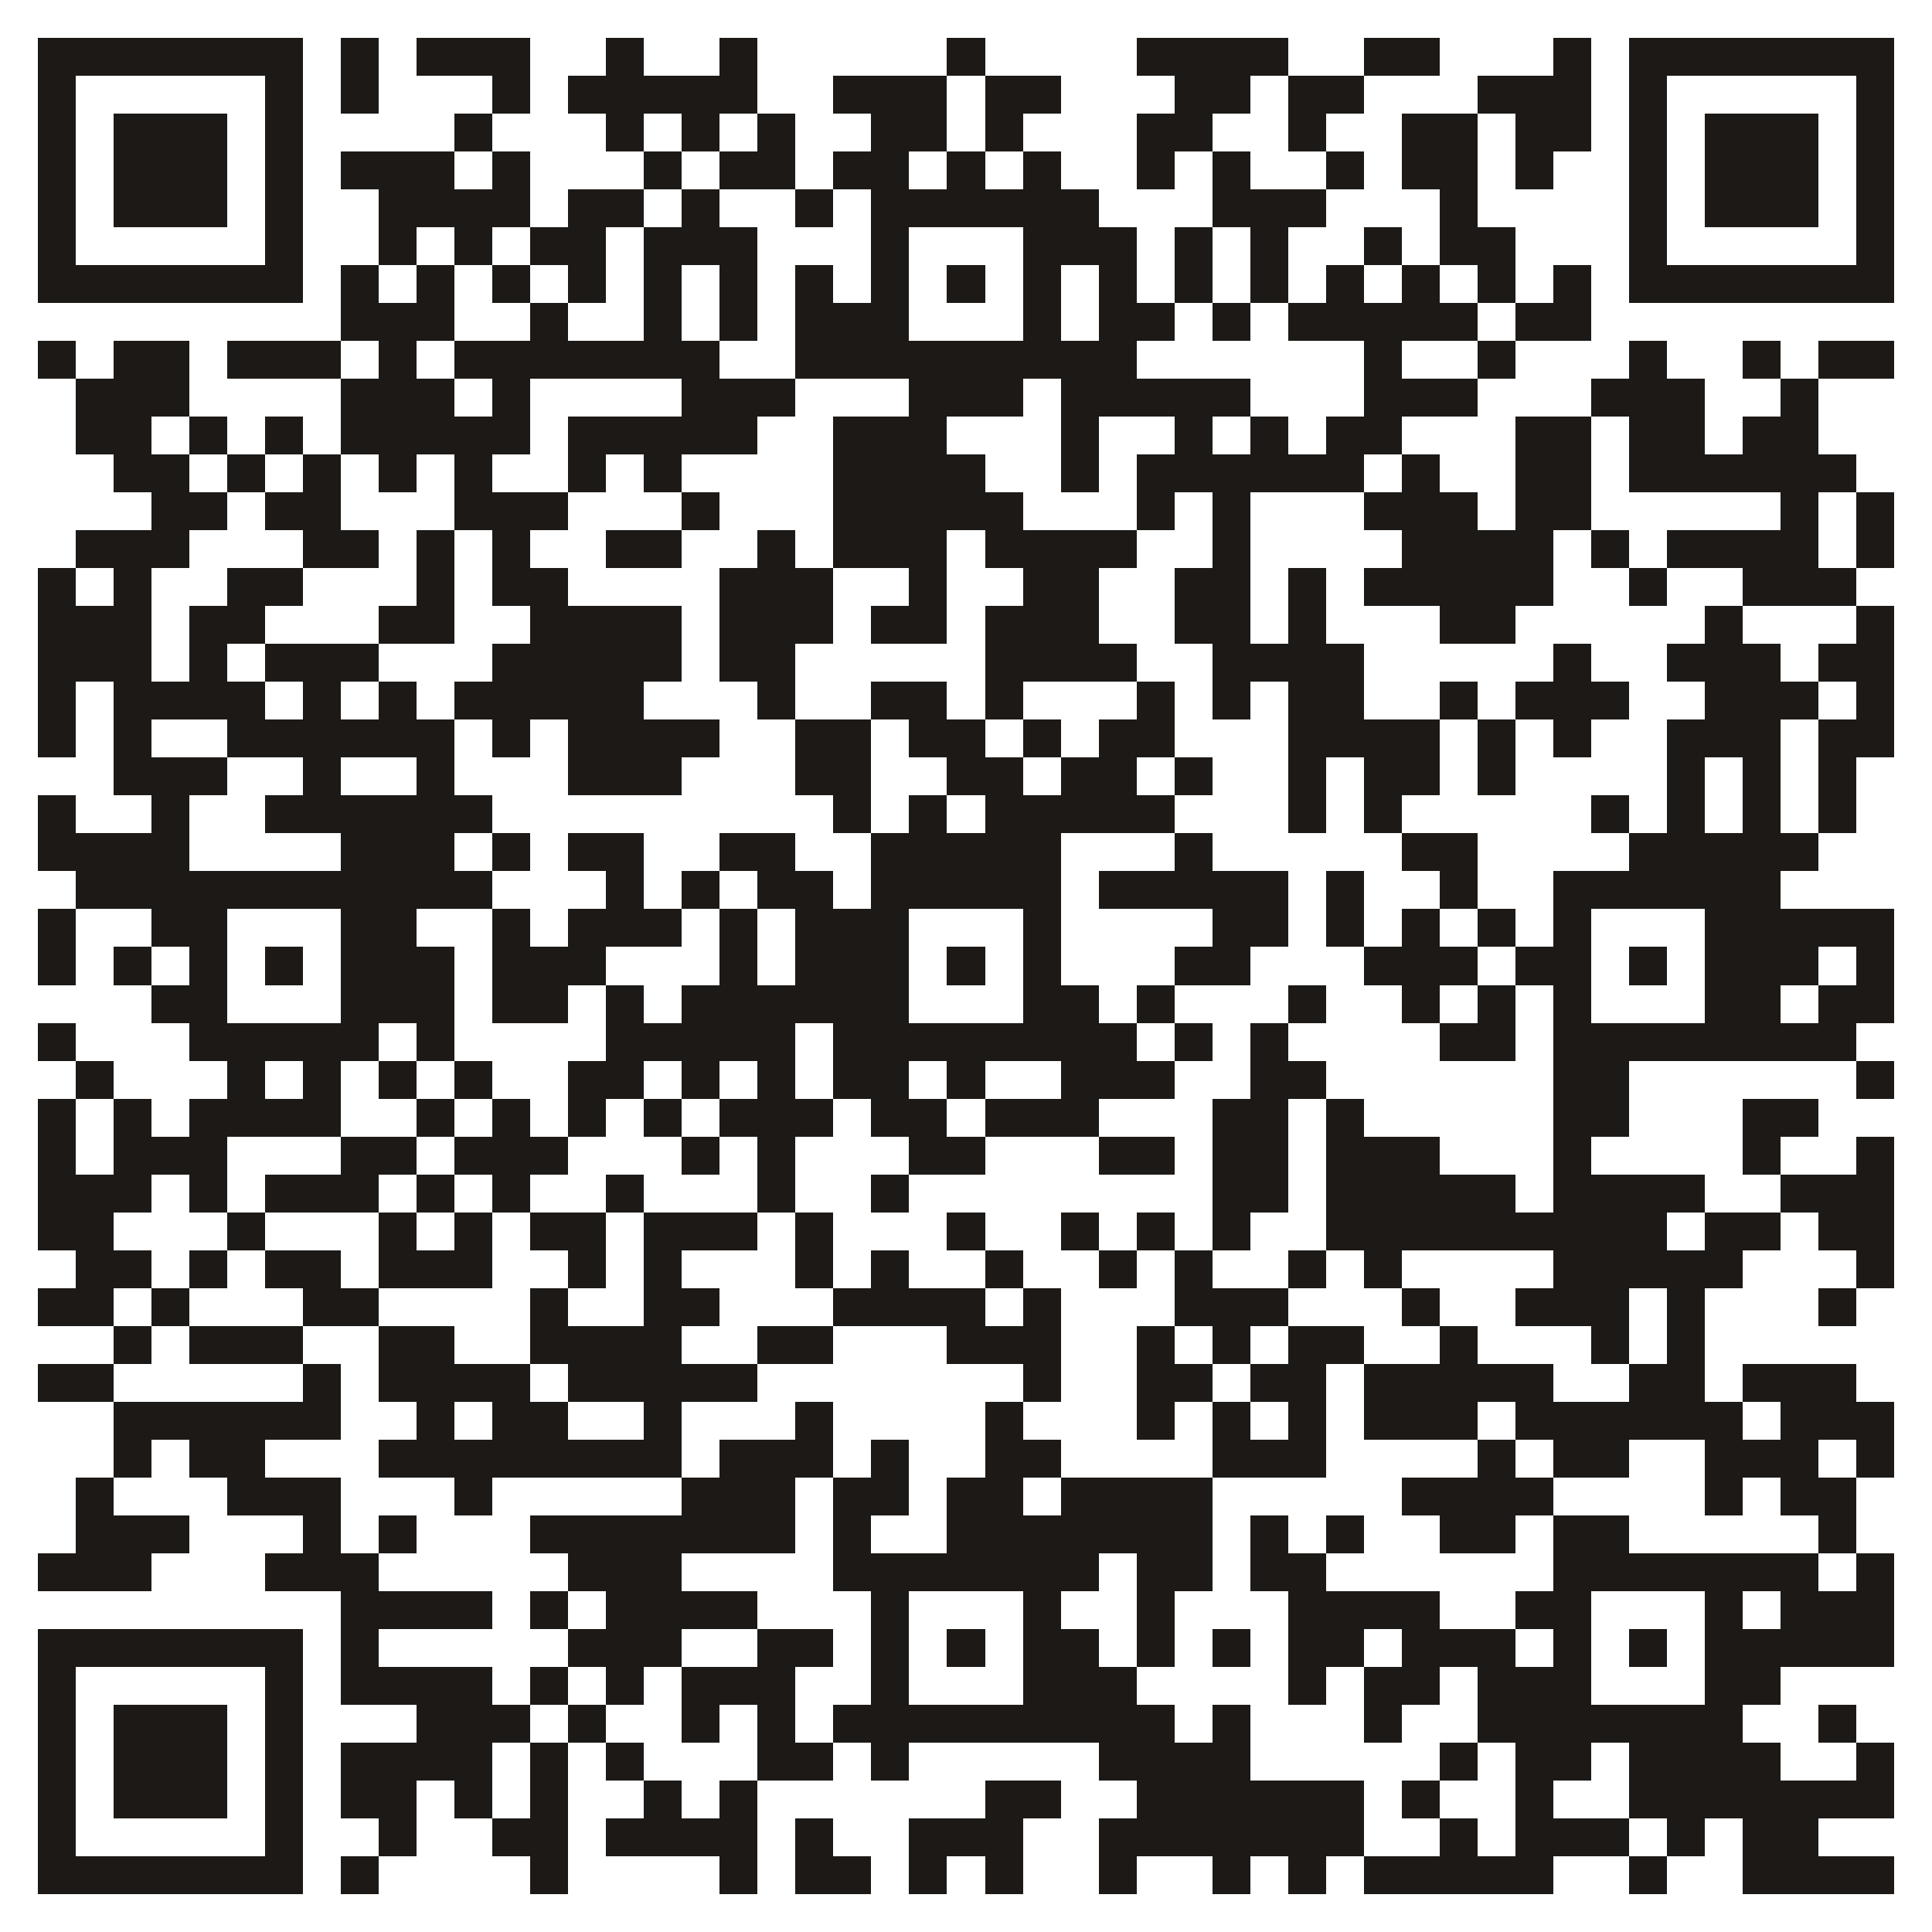
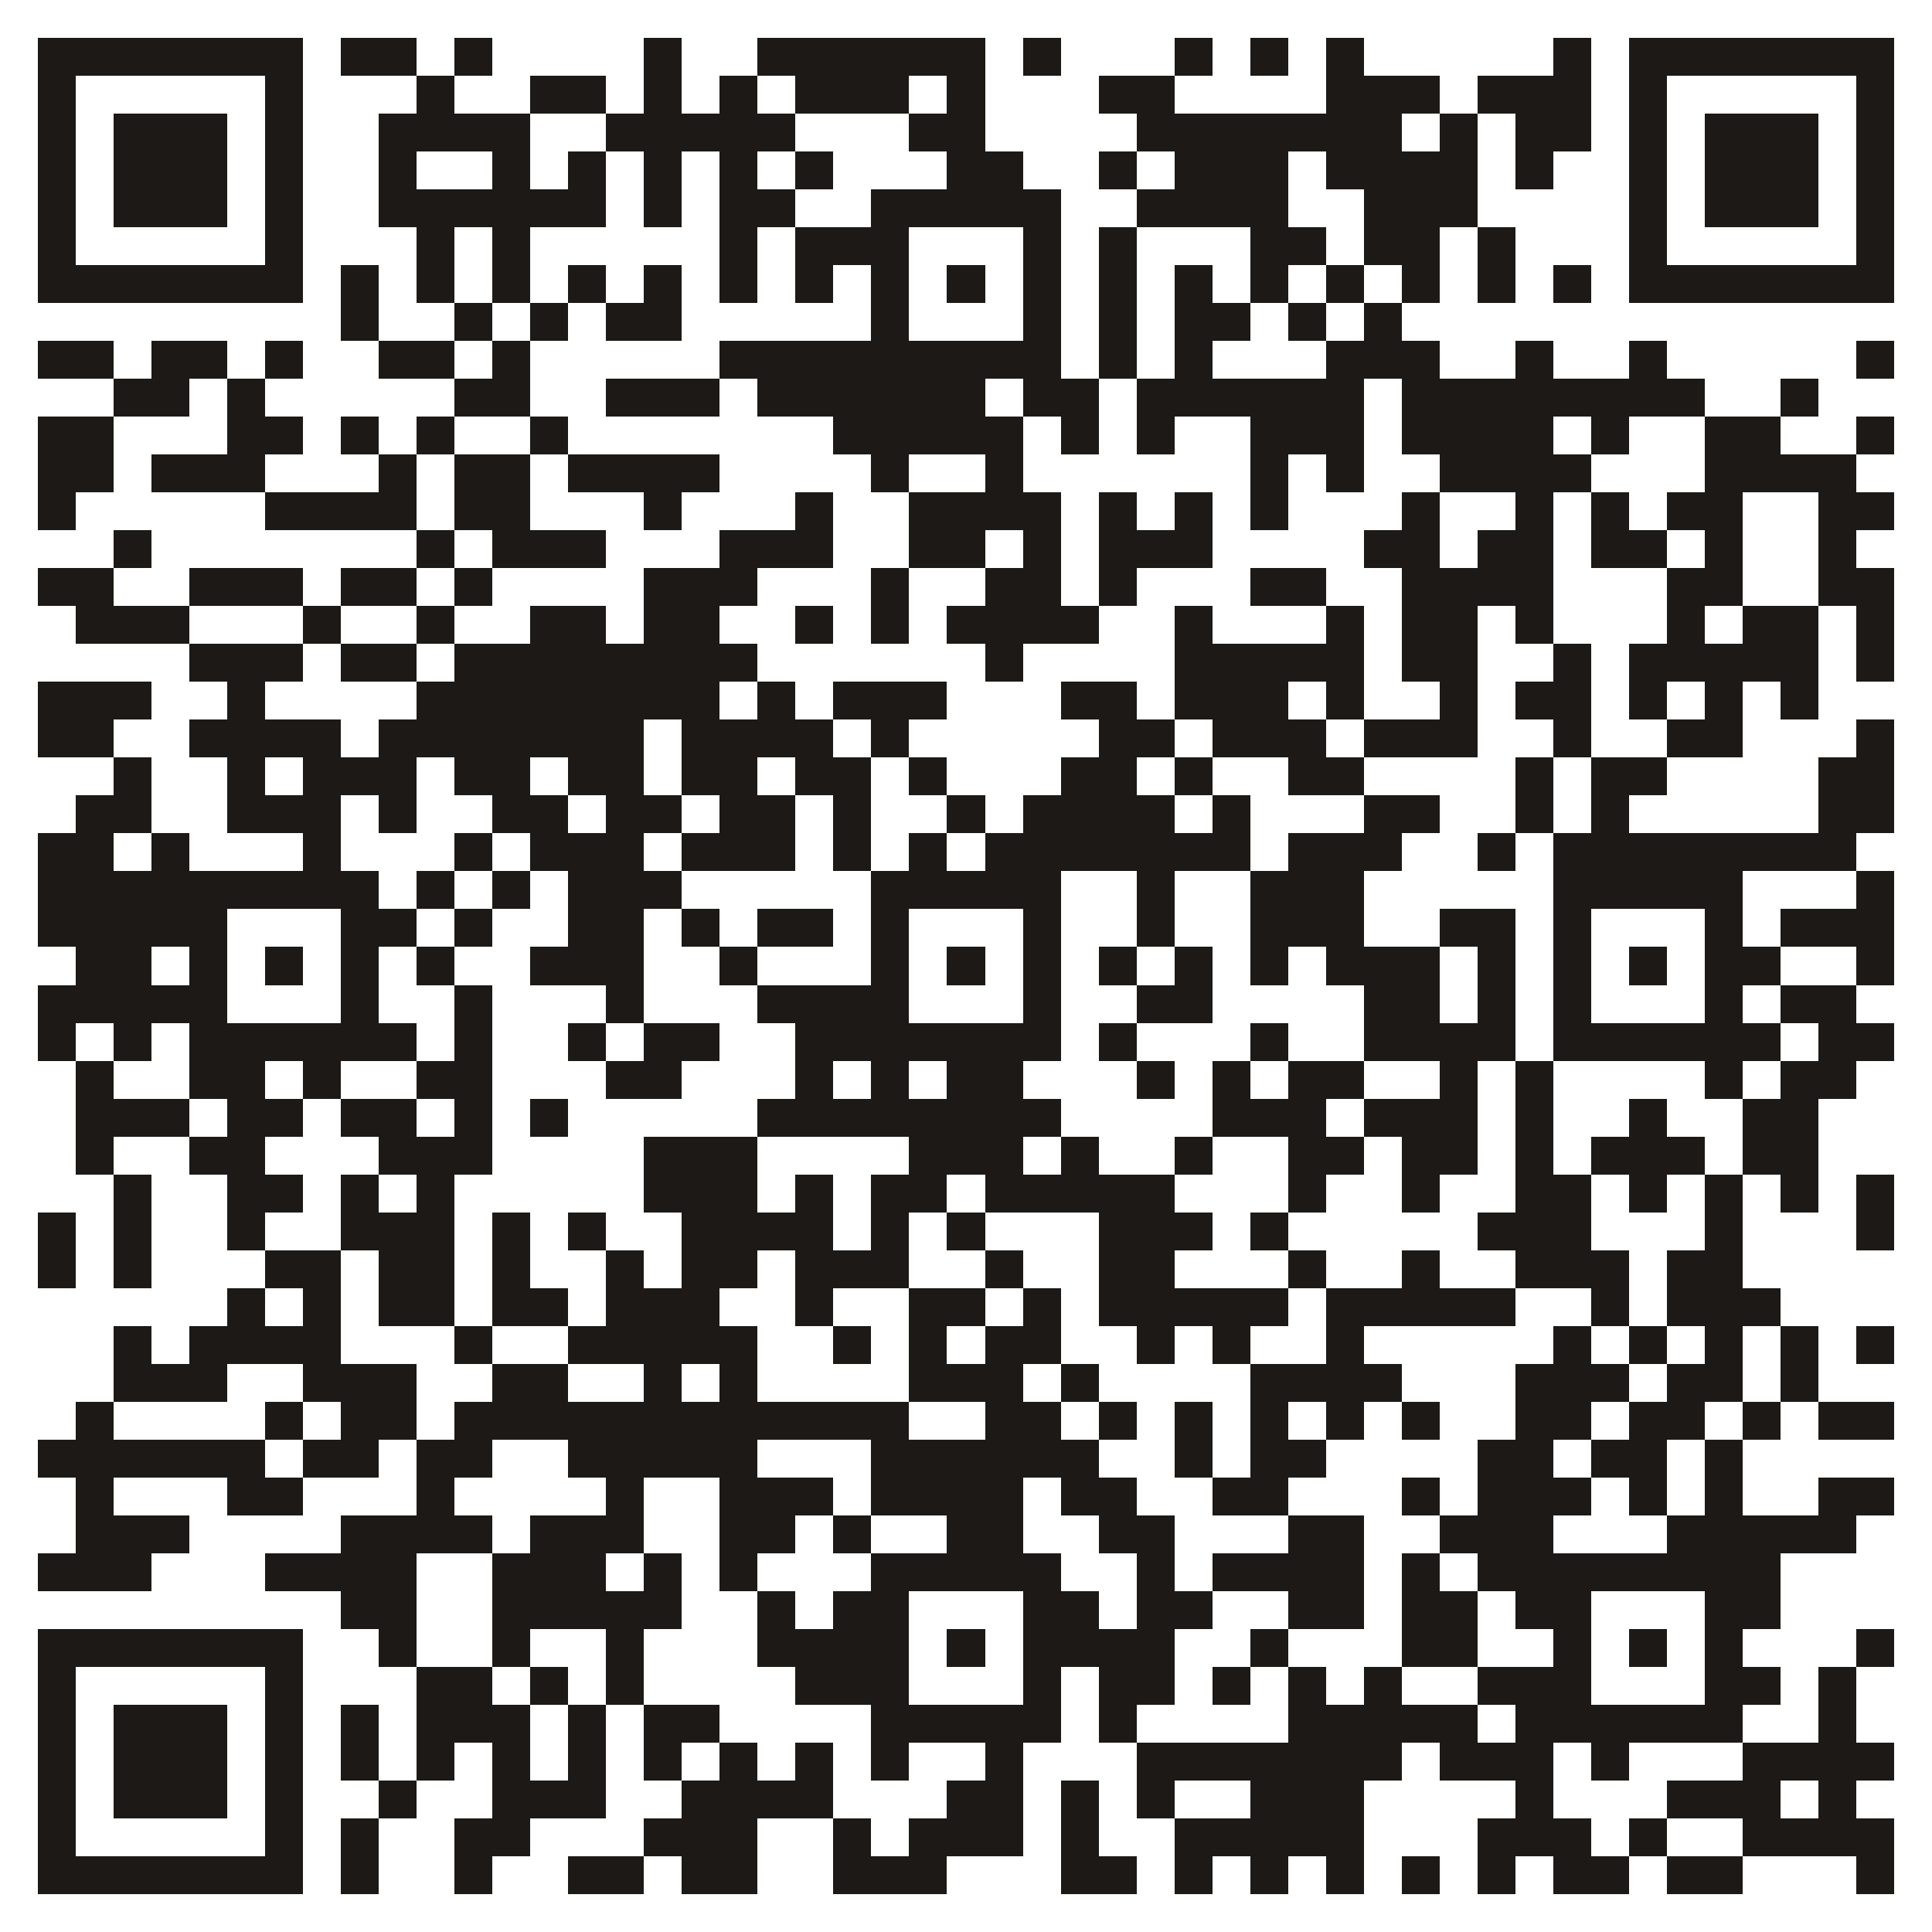
<svg xmlns="http://www.w3.org/2000/svg" viewBox="0 0 51 51" shape-rendering="crispEdges">
  <path fill="#ffffff" d="M0 0h51v51H0z" />
-   <path stroke="#1c1916" d="M1 1.5h7m1 0h1m1 0h3m2 0h1m2 0h1m5 0h1m4 0h4m2 0h2m3 0h1m1 0h7M1 2.5h1m5 0h1m1 0h1m3 0h1m1 0h5m2 0h3m1 0h2m3 0h2m1 0h2m3 0h3m1 0h1m5 0h1M1 3.5h1m1 0h3m1 0h1m4 0h1m3 0h1m1 0h1m1 0h1m2 0h2m1 0h1m3 0h2m2 0h1m2 0h2m1 0h2m1 0h1m1 0h3m1 0h1M1 4.5h1m1 0h3m1 0h1m1 0h3m1 0h1m3 0h1m1 0h2m1 0h2m1 0h1m1 0h1m2 0h1m1 0h1m2 0h1m1 0h2m1 0h1m2 0h1m1 0h3m1 0h1M1 5.5h1m1 0h3m1 0h1m2 0h4m1 0h2m1 0h1m2 0h1m1 0h6m3 0h3m3 0h1m4 0h1m1 0h3m1 0h1M1 6.5h1m5 0h1m2 0h1m1 0h1m1 0h2m1 0h3m3 0h1m3 0h3m1 0h1m1 0h1m2 0h1m1 0h2m3 0h1m5 0h1M1 7.5h7m1 0h1m1 0h1m1 0h1m1 0h1m1 0h1m1 0h1m1 0h1m1 0h1m1 0h1m1 0h1m1 0h1m1 0h1m1 0h1m1 0h1m1 0h1m1 0h1m1 0h1m1 0h7M9 8.5h3m2 0h1m2 0h1m1 0h1m1 0h3m3 0h1m1 0h2m1 0h1m1 0h5m1 0h2M1 9.5h1m1 0h2m1 0h3m1 0h1m1 0h7m2 0h9m6 0h1m2 0h1m3 0h1m2 0h1m1 0h2M2 10.5h3m4 0h3m1 0h1m4 0h3m3 0h3m1 0h5m3 0h3m3 0h3m2 0h1M2 11.5h2m1 0h1m1 0h1m1 0h5m1 0h5m2 0h3m3 0h1m2 0h1m1 0h1m1 0h2m3 0h2m1 0h2m1 0h2M3 12.5h2m1 0h1m1 0h1m1 0h1m1 0h1m2 0h1m1 0h1m4 0h4m2 0h1m1 0h6m1 0h1m2 0h2m1 0h6M4 13.5h2m1 0h2m3 0h3m3 0h1m3 0h5m3 0h1m1 0h1m3 0h3m1 0h2m5 0h1m1 0h1M2 14.5h3m3 0h2m1 0h1m1 0h1m2 0h2m2 0h1m1 0h3m1 0h4m2 0h1m4 0h4m1 0h1m1 0h4m1 0h1M1 15.5h1m1 0h1m2 0h2m3 0h1m1 0h2m4 0h3m2 0h1m2 0h2m2 0h2m1 0h1m1 0h5m2 0h1m2 0h3M1 16.5h3m1 0h2m3 0h2m2 0h4m1 0h3m1 0h2m1 0h3m2 0h2m1 0h1m3 0h2m5 0h1m3 0h1M1 17.5h3m1 0h1m1 0h3m3 0h5m1 0h2m5 0h4m2 0h4m5 0h1m2 0h3m1 0h2M1 18.5h1m1 0h4m1 0h1m1 0h1m1 0h5m3 0h1m2 0h2m1 0h1m3 0h1m1 0h1m1 0h2m2 0h1m1 0h3m2 0h3m1 0h1M1 19.5h1m1 0h1m2 0h6m1 0h1m1 0h4m2 0h2m1 0h2m1 0h1m1 0h2m3 0h4m1 0h1m1 0h1m2 0h3m1 0h2M3 20.5h3m2 0h1m2 0h1m3 0h3m3 0h2m2 0h2m1 0h2m1 0h1m2 0h1m1 0h2m1 0h1m4 0h1m1 0h1m1 0h1M1 21.5h1m2 0h1m2 0h6m9 0h1m1 0h1m1 0h5m3 0h1m1 0h1m5 0h1m1 0h1m1 0h1m1 0h1M1 22.5h4m4 0h3m1 0h1m1 0h2m2 0h2m2 0h5m3 0h1m5 0h2m4 0h5M2 23.5h11m3 0h1m1 0h1m1 0h2m1 0h5m1 0h5m1 0h1m2 0h1m2 0h6M1 24.5h1m2 0h2m3 0h2m2 0h1m1 0h3m1 0h1m1 0h3m3 0h1m4 0h2m1 0h1m1 0h1m1 0h1m1 0h1m3 0h5M1 25.5h1m1 0h1m1 0h1m1 0h1m1 0h3m1 0h3m3 0h1m1 0h3m1 0h1m1 0h1m3 0h2m3 0h3m1 0h2m1 0h1m1 0h3m1 0h1M4 26.5h2m3 0h3m1 0h2m1 0h1m1 0h6m3 0h2m1 0h1m3 0h1m2 0h1m1 0h1m1 0h1m3 0h2m1 0h2M1 27.5h1m3 0h5m1 0h1m4 0h5m1 0h8m1 0h1m1 0h1m4 0h2m1 0h8M2 28.5h1m3 0h1m1 0h1m1 0h1m1 0h1m2 0h2m1 0h1m1 0h1m1 0h2m1 0h1m2 0h3m2 0h2m6 0h2m6 0h1M1 29.5h1m1 0h1m1 0h4m2 0h1m1 0h1m1 0h1m1 0h1m1 0h3m1 0h2m1 0h3m3 0h2m1 0h1m5 0h2m3 0h2M1 30.5h1m1 0h3m3 0h2m1 0h3m3 0h1m1 0h1m3 0h2m3 0h2m1 0h2m1 0h3m3 0h1m4 0h1m2 0h1M1 31.5h3m1 0h1m1 0h3m1 0h1m1 0h1m2 0h1m3 0h1m2 0h1m8 0h2m1 0h5m1 0h4m2 0h3M1 32.5h2m3 0h1m3 0h1m1 0h1m1 0h2m1 0h3m1 0h1m3 0h1m2 0h1m1 0h1m1 0h1m2 0h9m1 0h2m1 0h2M2 33.5h2m1 0h1m1 0h2m1 0h3m2 0h1m1 0h1m3 0h1m1 0h1m2 0h1m2 0h1m1 0h1m2 0h1m1 0h1m4 0h5m3 0h1M1 34.5h2m1 0h1m3 0h2m4 0h1m2 0h2m3 0h4m1 0h1m3 0h3m3 0h1m2 0h3m1 0h1m3 0h1M3 35.5h1m1 0h3m2 0h2m2 0h4m2 0h2m3 0h3m2 0h1m1 0h1m1 0h2m2 0h1m3 0h1m1 0h1M1 36.5h2m5 0h1m1 0h4m1 0h5m7 0h1m2 0h2m1 0h2m1 0h5m2 0h2m1 0h3M3 37.5h6m2 0h1m1 0h2m2 0h1m3 0h1m4 0h1m3 0h1m1 0h1m1 0h1m1 0h3m1 0h6m1 0h3M3 38.5h1m1 0h2m3 0h8m1 0h3m1 0h1m2 0h2m4 0h3m4 0h1m1 0h2m2 0h3m1 0h1M2 39.5h1m3 0h3m3 0h1m5 0h3m1 0h2m1 0h2m1 0h4m5 0h4m4 0h1m1 0h2M2 40.5h3m3 0h1m1 0h1m3 0h7m1 0h1m2 0h7m1 0h1m1 0h1m2 0h2m1 0h2m5 0h1M1 41.5h3m3 0h3m5 0h3m4 0h7m1 0h2m1 0h2m6 0h7m1 0h1M9 42.5h4m1 0h1m1 0h4m3 0h1m3 0h1m2 0h1m3 0h4m2 0h2m3 0h1m1 0h3M1 43.5h7m1 0h1m5 0h3m2 0h2m1 0h1m1 0h1m1 0h2m1 0h1m1 0h1m1 0h2m1 0h3m1 0h1m1 0h1m1 0h5M1 44.5h1m5 0h1m1 0h4m1 0h1m1 0h1m1 0h3m2 0h1m3 0h3m4 0h1m1 0h2m1 0h3m3 0h2M1 45.5h1m1 0h3m1 0h1m3 0h3m1 0h1m2 0h1m1 0h1m1 0h9m1 0h1m3 0h1m2 0h7m2 0h1M1 46.5h1m1 0h3m1 0h1m1 0h4m1 0h1m1 0h1m3 0h2m1 0h1m5 0h4m5 0h1m1 0h2m1 0h4m2 0h1M1 47.5h1m1 0h3m1 0h1m1 0h2m1 0h1m1 0h1m2 0h1m1 0h1m6 0h2m2 0h6m1 0h1m2 0h1m2 0h7M1 48.5h1m5 0h1m2 0h1m2 0h2m1 0h4m1 0h1m2 0h3m2 0h7m2 0h1m1 0h3m1 0h1m1 0h2M1 49.5h7m1 0h1m4 0h1m4 0h1m1 0h2m1 0h1m1 0h1m2 0h1m2 0h1m1 0h1m1 0h5m2 0h1m2 0h4" />
+   <path stroke="#1c1916" d="M1 1.5h7m1 0h2m1 0h1m4 0h1m2 0h6m1 0h1m3 0h1m1 0h1m1 0h1m5 0h1m1 0h7M1 2.5h1m5 0h1m3 0h1m2 0h2m1 0h1m1 0h1m1 0h3m1 0h1m3 0h2m4 0h3m1 0h3m1 0h1m5 0h1M1 3.5h1m1 0h3m1 0h1m2 0h4m2 0h5m3 0h2m4 0h7m1 0h1m1 0h2m1 0h1m1 0h3m1 0h1M1 4.5h1m1 0h3m1 0h1m2 0h1m2 0h1m1 0h1m1 0h1m1 0h1m1 0h1m3 0h2m2 0h1m1 0h3m1 0h4m1 0h1m2 0h1m1 0h3m1 0h1M1 5.5h1m1 0h3m1 0h1m2 0h6m1 0h1m1 0h2m2 0h5m2 0h4m2 0h3m4 0h1m1 0h3m1 0h1M1 6.5h1m5 0h1m3 0h1m1 0h1m5 0h1m1 0h3m3 0h1m1 0h1m3 0h2m1 0h2m1 0h1m3 0h1m5 0h1M1 7.5h7m1 0h1m1 0h1m1 0h1m1 0h1m1 0h1m1 0h1m1 0h1m1 0h1m1 0h1m1 0h1m1 0h1m1 0h1m1 0h1m1 0h1m1 0h1m1 0h1m1 0h1m1 0h7M9 8.5h1m2 0h1m1 0h1m1 0h2m5 0h1m3 0h1m1 0h1m1 0h2m1 0h1m1 0h1M1 9.5h2m1 0h2m1 0h1m2 0h2m1 0h1m5 0h9m1 0h1m1 0h1m3 0h3m2 0h1m2 0h1m5 0h1M3 10.5h2m1 0h1m5 0h2m2 0h3m1 0h6m1 0h2m1 0h6m1 0h8m2 0h1M1 11.5h2m3 0h2m1 0h1m1 0h1m2 0h1m7 0h5m1 0h1m1 0h1m2 0h3m1 0h4m1 0h1m2 0h2m2 0h1M1 12.5h2m1 0h3m3 0h1m1 0h2m1 0h4m4 0h1m2 0h1m6 0h1m1 0h1m2 0h4m3 0h4M1 13.5h1m5 0h4m1 0h2m3 0h1m3 0h1m2 0h4m1 0h1m1 0h1m1 0h1m3 0h1m2 0h1m1 0h1m1 0h2m2 0h2M3 14.5h1m7 0h1m1 0h3m3 0h3m2 0h2m1 0h1m1 0h3m4 0h2m1 0h2m1 0h2m1 0h1m2 0h1M1 15.5h2m2 0h3m1 0h2m1 0h1m4 0h3m3 0h1m2 0h2m1 0h1m3 0h2m2 0h4m3 0h2m2 0h2M2 16.5h3m3 0h1m2 0h1m2 0h2m1 0h2m2 0h1m1 0h1m1 0h4m2 0h1m3 0h1m1 0h2m1 0h1m3 0h1m1 0h2m1 0h1M5 17.5h3m1 0h2m1 0h8m6 0h1m4 0h5m1 0h2m2 0h1m1 0h5m1 0h1M1 18.5h3m2 0h1m4 0h8m1 0h1m1 0h3m3 0h2m1 0h3m1 0h1m2 0h1m1 0h2m1 0h1m1 0h1m1 0h1M1 19.5h2m2 0h4m1 0h7m1 0h4m1 0h1m5 0h2m1 0h3m1 0h3m2 0h1m2 0h2m3 0h1M3 20.5h1m2 0h1m1 0h3m1 0h2m1 0h2m1 0h2m1 0h2m1 0h1m3 0h2m1 0h1m2 0h2m4 0h1m1 0h2m4 0h2M2 21.5h2m2 0h3m1 0h1m2 0h2m1 0h2m1 0h2m1 0h1m2 0h1m1 0h4m1 0h1m3 0h2m2 0h1m1 0h1m5 0h2M1 22.5h2m1 0h1m3 0h1m3 0h1m1 0h3m1 0h3m1 0h1m1 0h1m1 0h7m1 0h3m2 0h1m1 0h8M1 23.5h9m1 0h1m1 0h1m1 0h3m5 0h5m2 0h1m2 0h3m5 0h5m3 0h1M1 24.5h5m3 0h2m1 0h1m2 0h2m1 0h1m1 0h2m1 0h1m3 0h1m2 0h1m2 0h3m2 0h2m1 0h1m3 0h1m1 0h3M2 25.5h2m1 0h1m1 0h1m1 0h1m1 0h1m2 0h3m2 0h1m3 0h1m1 0h1m1 0h1m1 0h1m1 0h1m1 0h1m1 0h3m1 0h1m1 0h1m1 0h1m1 0h2m2 0h1M1 26.5h5m3 0h1m2 0h1m3 0h1m3 0h4m3 0h1m2 0h2m4 0h2m1 0h1m1 0h1m3 0h1m1 0h2M1 27.5h1m1 0h1m1 0h6m1 0h1m2 0h1m1 0h2m2 0h7m1 0h1m3 0h1m2 0h4m1 0h6m1 0h2M2 28.5h1m2 0h2m1 0h1m2 0h2m3 0h2m3 0h1m1 0h1m1 0h2m3 0h1m1 0h1m1 0h2m2 0h1m1 0h1m4 0h1m1 0h2M2 29.5h3m1 0h2m1 0h2m1 0h1m1 0h1m5 0h8m4 0h3m1 0h3m1 0h1m2 0h1m2 0h2M2 30.5h1m2 0h2m3 0h3m4 0h3m4 0h3m1 0h1m2 0h1m2 0h2m1 0h2m1 0h1m1 0h3m1 0h2M3 31.5h1m2 0h2m1 0h1m1 0h1m5 0h3m1 0h1m1 0h2m1 0h5m3 0h1m2 0h1m2 0h2m1 0h1m1 0h1m1 0h1m1 0h1M1 32.5h1m1 0h1m2 0h1m2 0h3m1 0h1m1 0h1m2 0h4m1 0h1m1 0h1m3 0h3m1 0h1m5 0h3m3 0h1m3 0h1M1 33.5h1m1 0h1m3 0h2m1 0h2m1 0h1m2 0h1m1 0h2m1 0h3m2 0h1m2 0h2m3 0h1m2 0h1m2 0h3m1 0h2M6 34.5h1m1 0h1m1 0h2m1 0h2m1 0h3m2 0h1m2 0h2m1 0h1m1 0h5m1 0h5m2 0h1m1 0h3M3 35.5h1m1 0h4m3 0h1m2 0h5m2 0h1m1 0h1m1 0h2m2 0h1m1 0h1m2 0h1m5 0h1m1 0h1m1 0h1m1 0h1m1 0h1M3 36.5h3m2 0h3m2 0h2m2 0h1m1 0h1m4 0h3m1 0h1m4 0h4m3 0h3m1 0h2m1 0h1M2 37.5h1m4 0h1m1 0h2m1 0h12m2 0h2m1 0h1m1 0h1m1 0h1m1 0h1m1 0h1m2 0h2m1 0h2m1 0h1m1 0h2M1 38.5h6m1 0h2m1 0h2m2 0h5m3 0h6m2 0h1m1 0h2m4 0h2m1 0h2m1 0h1M2 39.5h1m3 0h2m3 0h1m4 0h1m2 0h3m1 0h4m1 0h2m2 0h2m3 0h1m1 0h3m1 0h1m1 0h1m2 0h2M2 40.5h3m4 0h4m1 0h3m2 0h2m1 0h1m2 0h2m2 0h2m3 0h2m2 0h3m3 0h5M1 41.5h3m3 0h4m2 0h3m1 0h1m1 0h1m3 0h5m2 0h1m1 0h4m1 0h1m1 0h8M9 42.5h2m2 0h5m2 0h1m1 0h2m3 0h2m1 0h2m2 0h2m1 0h2m1 0h2m3 0h2M1 43.5h7m2 0h1m2 0h1m2 0h1m3 0h4m1 0h1m1 0h4m2 0h1m3 0h2m2 0h1m1 0h1m1 0h1m3 0h1M1 44.5h1m5 0h1m3 0h2m1 0h1m1 0h1m4 0h3m3 0h1m1 0h2m1 0h1m1 0h1m1 0h1m2 0h3m3 0h2m1 0h1M1 45.5h1m1 0h3m1 0h1m1 0h1m1 0h3m1 0h1m1 0h2m4 0h5m1 0h1m4 0h5m1 0h6m2 0h1M1 46.5h1m1 0h3m1 0h1m1 0h1m1 0h1m1 0h1m1 0h1m1 0h1m1 0h1m1 0h1m1 0h1m2 0h1m3 0h7m1 0h3m1 0h1m3 0h4M1 47.5h1m1 0h3m1 0h1m2 0h1m2 0h3m2 0h4m3 0h2m1 0h1m1 0h1m2 0h3m4 0h1m3 0h3m1 0h1M1 48.5h1m5 0h1m1 0h1m2 0h2m3 0h3m2 0h1m1 0h3m1 0h1m2 0h5m3 0h3m1 0h1m2 0h4M1 49.5h7m1 0h1m2 0h1m2 0h2m1 0h2m2 0h3m3 0h2m1 0h1m1 0h1m1 0h1m1 0h1m1 0h1m1 0h2m1 0h2m3 0h1" />
</svg>
